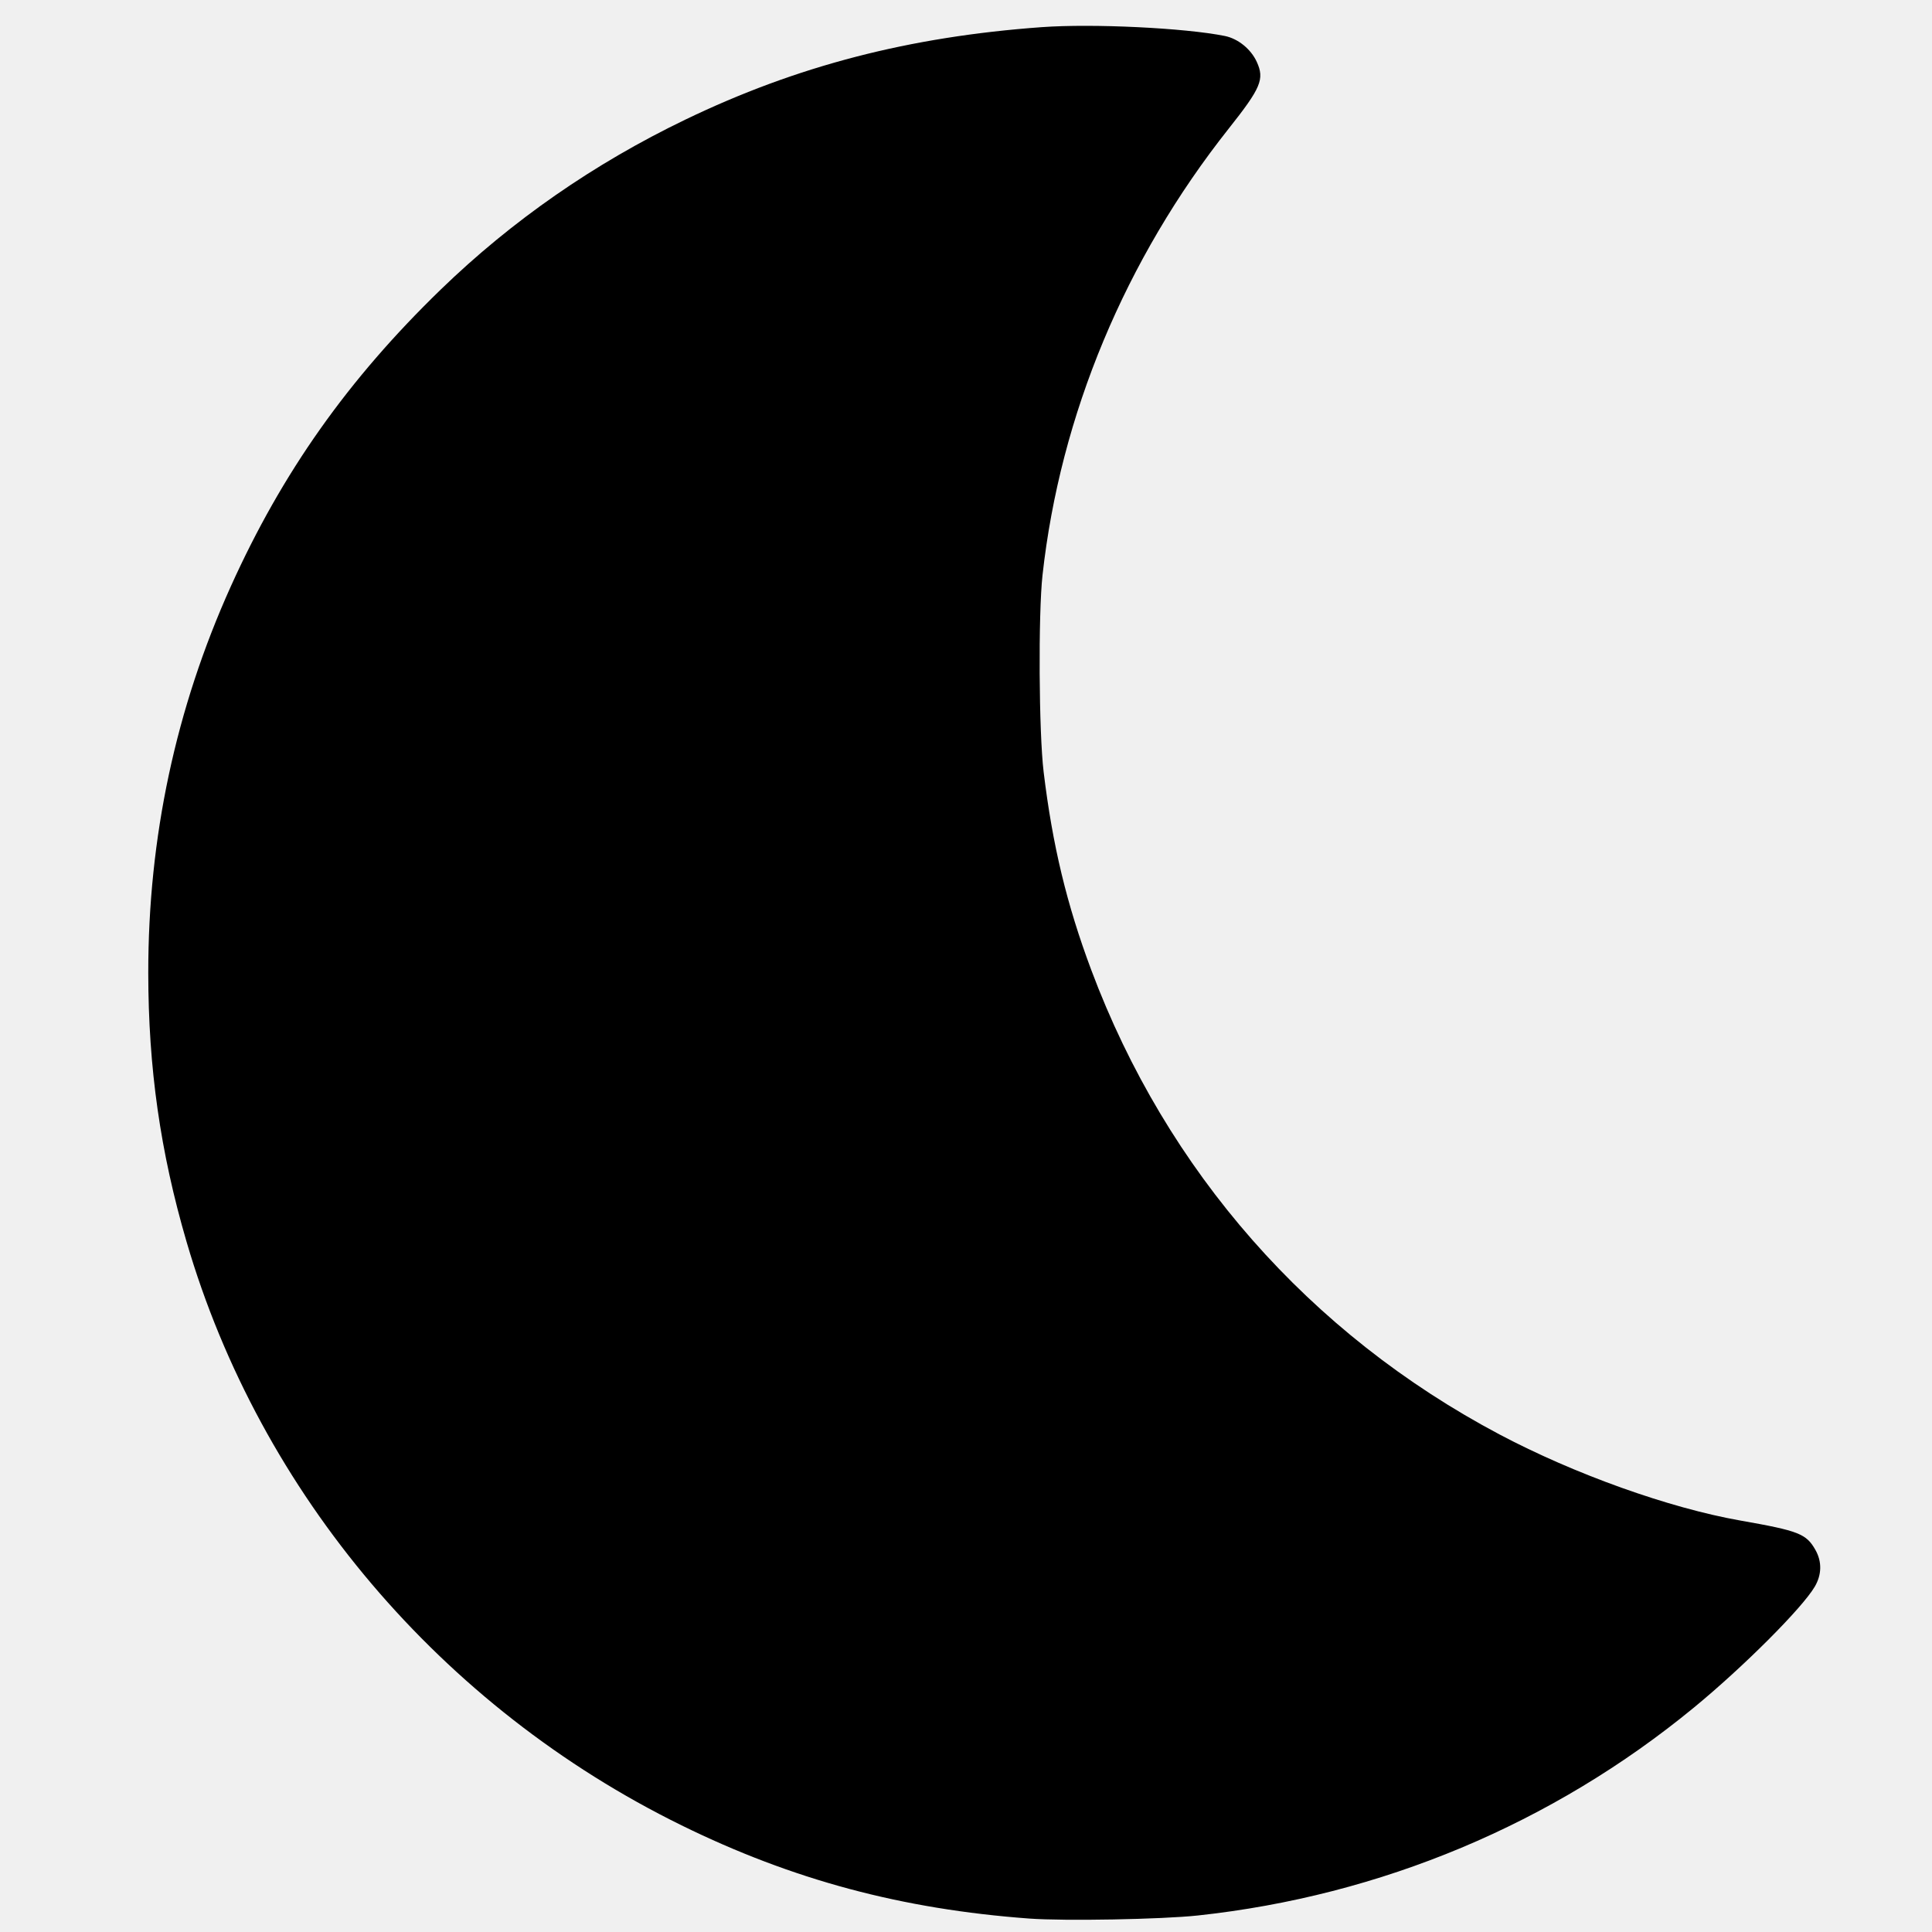
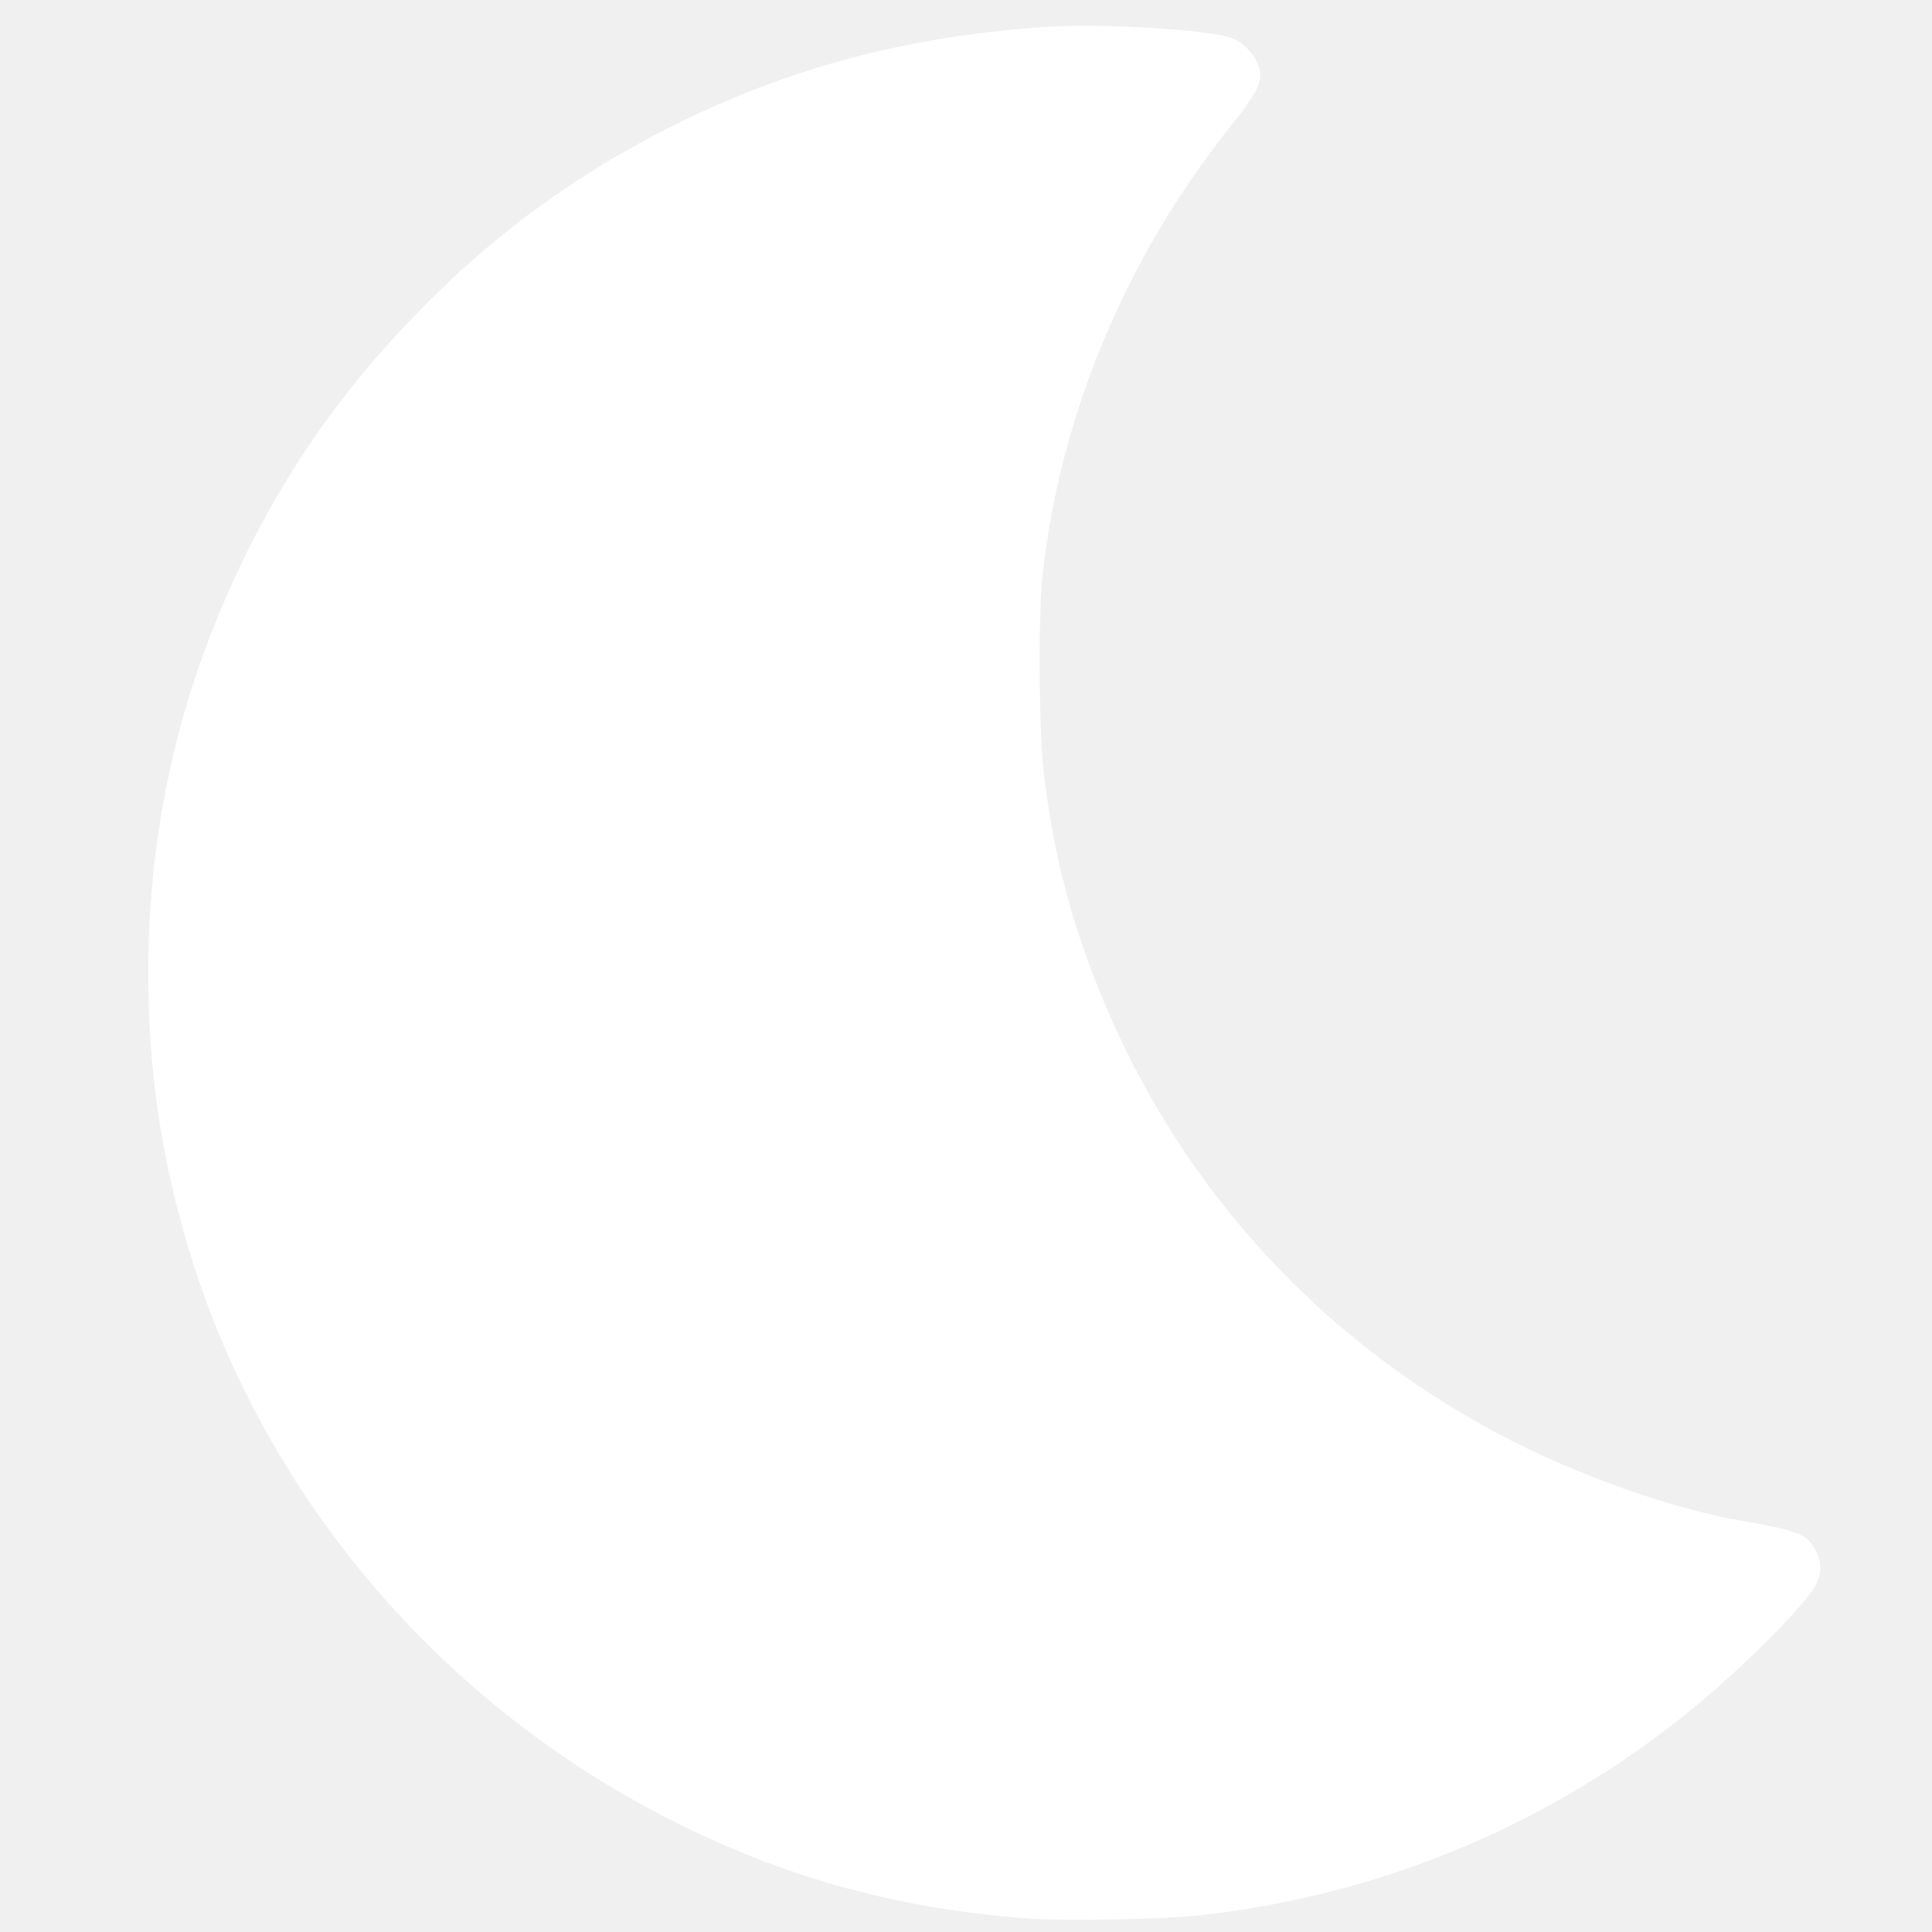
<svg xmlns="http://www.w3.org/2000/svg" width="120" height="120" viewBox="0 0 120 120" version="1.1" id="svg1" xml:space="preserve">
  <defs id="defs1" />
  <g id="layer1">
-     <path style="fill:#000000;stroke-width:0.902" d="M 63.931,119.165 C 56.016,118.582 49.229,116.763 42.336,113.377 27.414,106.048 16.167,92.788 11.587,77.127 9.956,71.548 9.214,66.34 9.209,60.434 9.203,52.028 10.914,44.012 14.331,36.433 17.528,29.344 21.612,23.569 27.38,17.98 31.79,13.708 36.889,10.165 42.567,7.43 49.496,4.091 56.474,2.281 64.71,1.686 c 3.16,-0.228 8.878,0.047 11.363,0.548 0.825,0.166 1.625,0.815 1.989,1.612 0.488,1.072 0.261,1.612 -1.748,4.147 -6.423,8.107 -10.463,17.794 -11.561,27.724 -0.269,2.433 -0.228,9.771 0.069,12.228 0.549,4.55 1.435,8.232 2.955,12.293 4.685,12.513 13.552,22.602 25.359,28.857 4.658,2.467 10.538,4.569 14.958,5.348 3.646,0.642 4.1,0.821 4.671,1.836 0.405,0.721 0.389,1.527 -0.045,2.269 -0.78,1.33 -4.434,4.986 -7.518,7.52 -8.778,7.214 -19.44,11.681 -30.801,12.906 -2.247,0.242 -8.279,0.352 -10.471,0.191 z" id="path1" />
+     <path style="fill:#ffffff;stroke-width:0.902;fill-opacity:1" d="M 63.931,119.165 C 56.016,118.582 49.229,116.763 42.336,113.377 27.414,106.048 16.167,92.788 11.587,77.127 9.956,71.548 9.214,66.34 9.209,60.434 9.203,52.028 10.914,44.012 14.331,36.433 17.528,29.344 21.612,23.569 27.38,17.98 31.79,13.708 36.889,10.165 42.567,7.43 49.496,4.091 56.474,2.281 64.71,1.686 c 3.16,-0.228 8.878,0.047 11.363,0.548 0.825,0.166 1.625,0.815 1.989,1.612 0.488,1.072 0.261,1.612 -1.748,4.147 -6.423,8.107 -10.463,17.794 -11.561,27.724 -0.269,2.433 -0.228,9.771 0.069,12.228 0.549,4.55 1.435,8.232 2.955,12.293 4.685,12.513 13.552,22.602 25.359,28.857 4.658,2.467 10.538,4.569 14.958,5.348 3.646,0.642 4.1,0.821 4.671,1.836 0.405,0.721 0.389,1.527 -0.045,2.269 -0.78,1.33 -4.434,4.986 -7.518,7.52 -8.778,7.214 -19.44,11.681 -30.801,12.906 -2.247,0.242 -8.279,0.352 -10.471,0.191 z" id="path1" />
  </g>
</svg>
